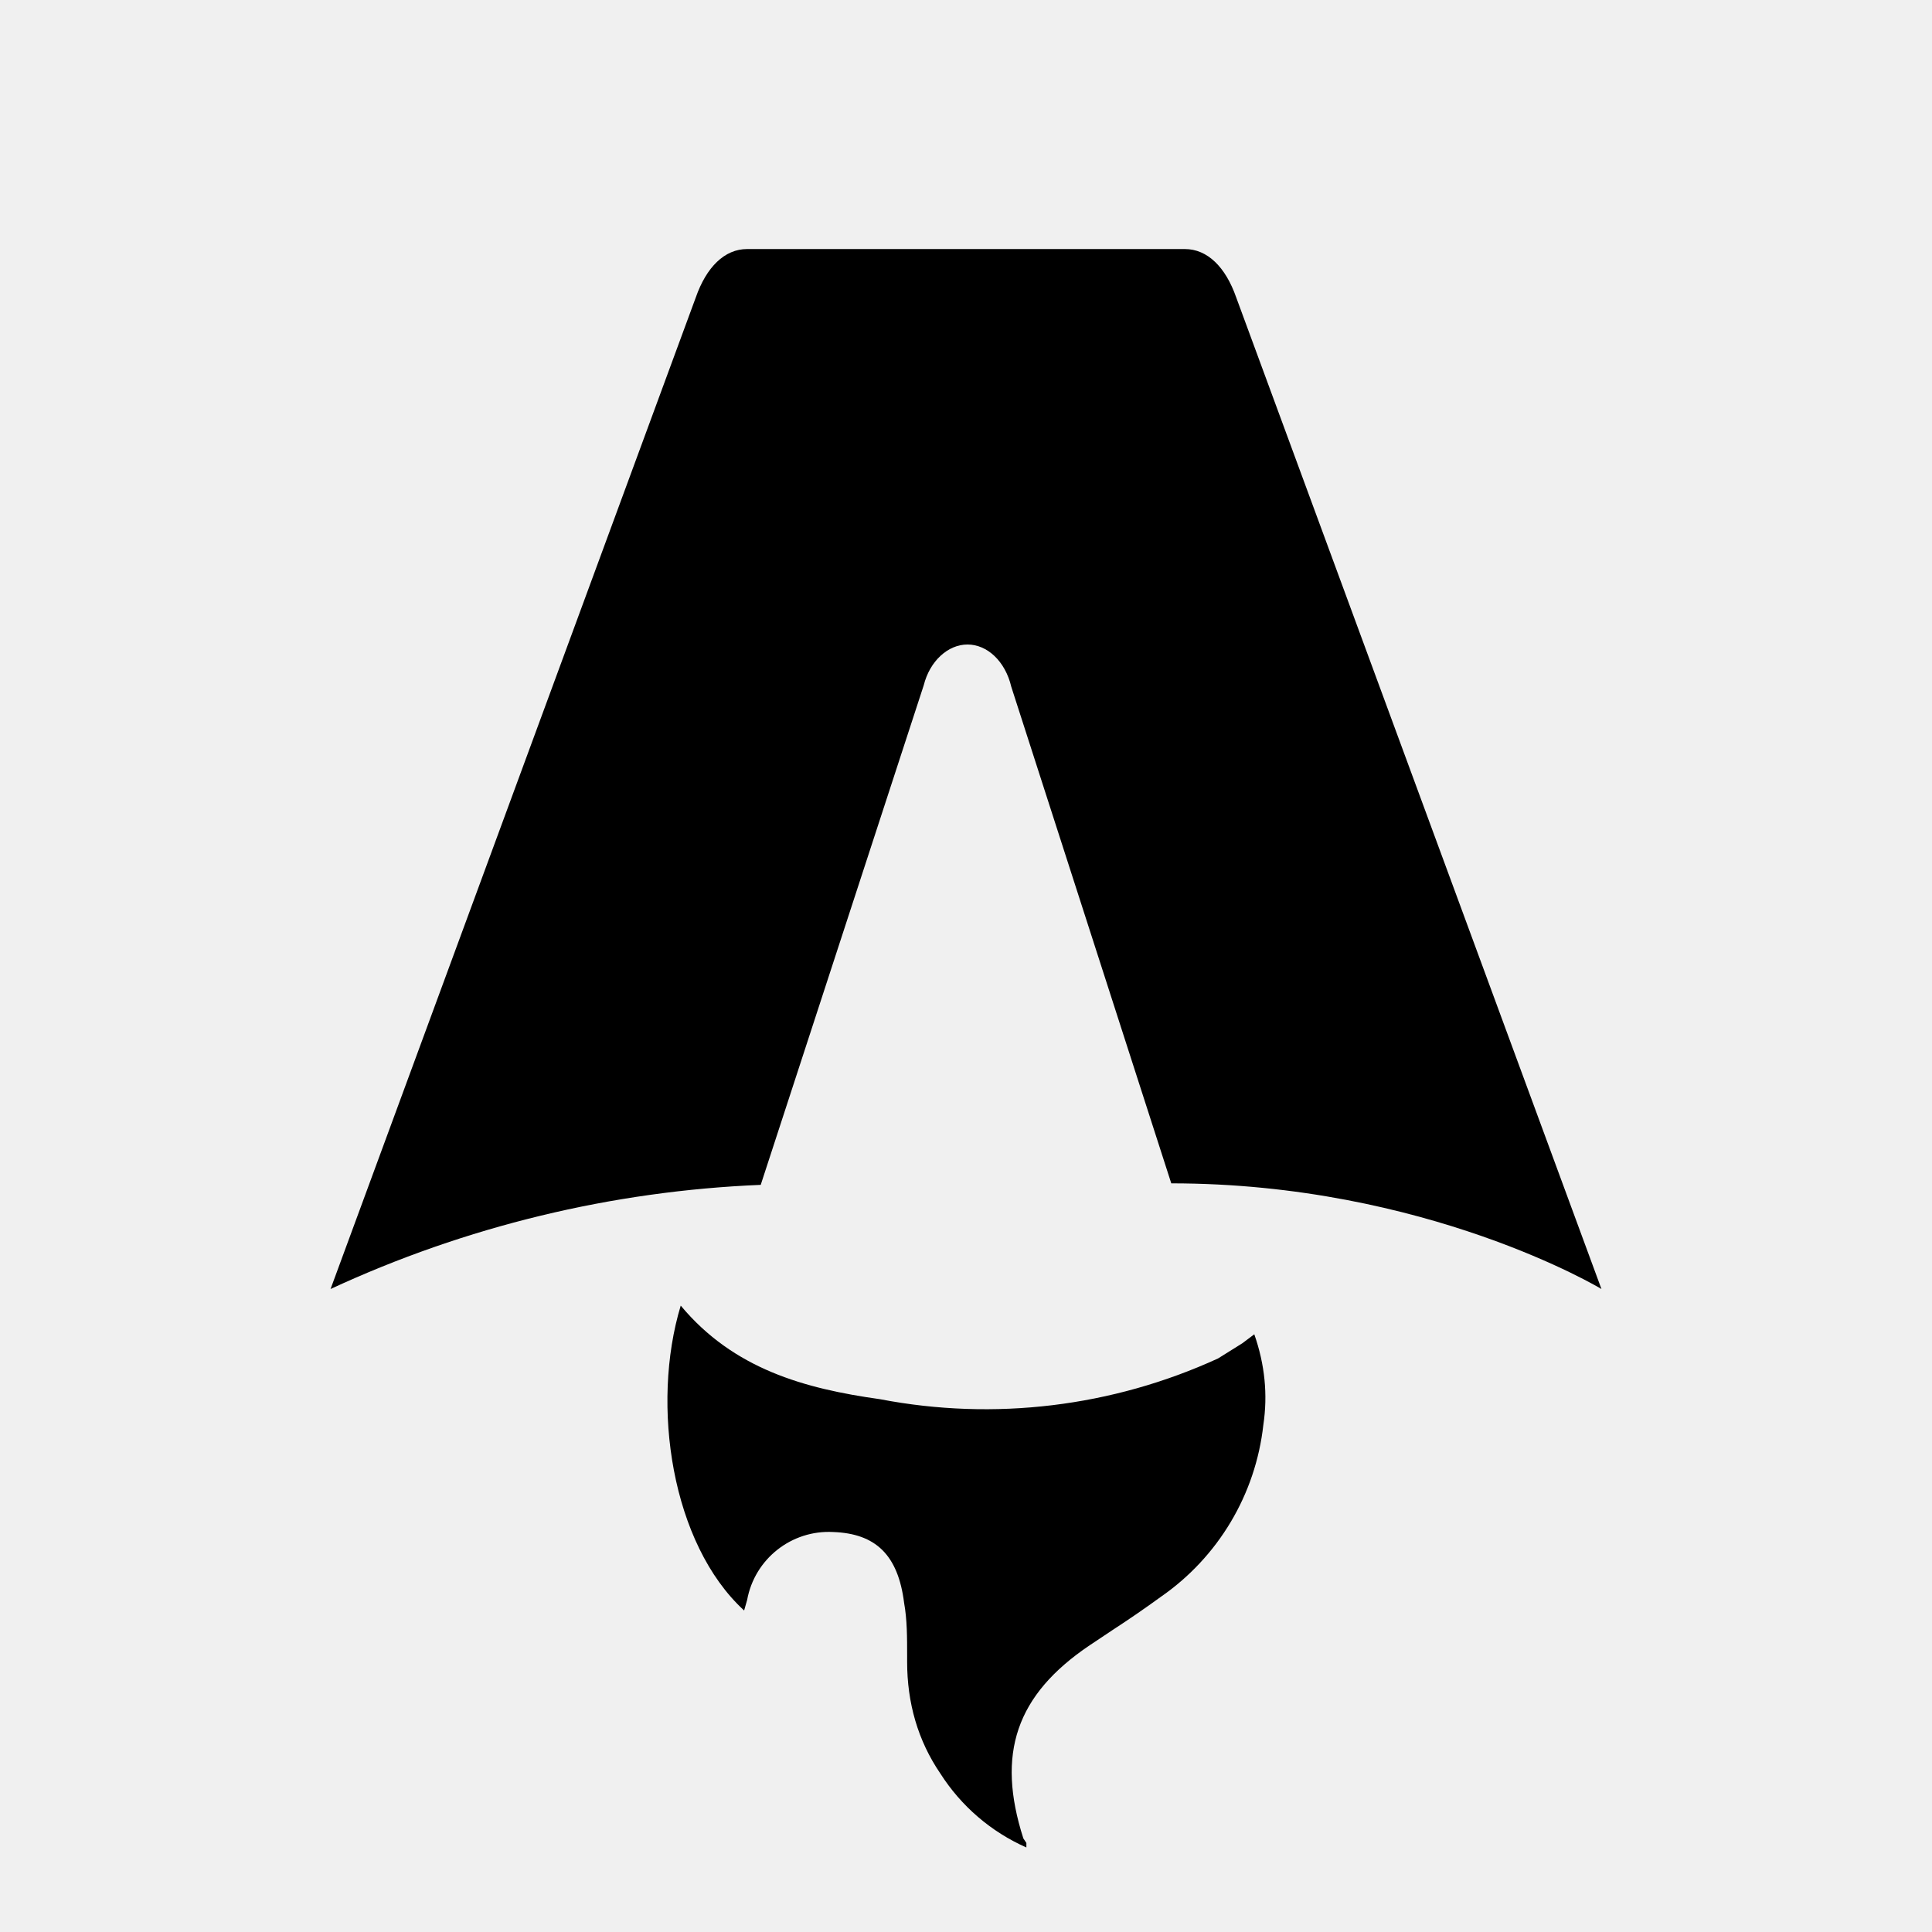
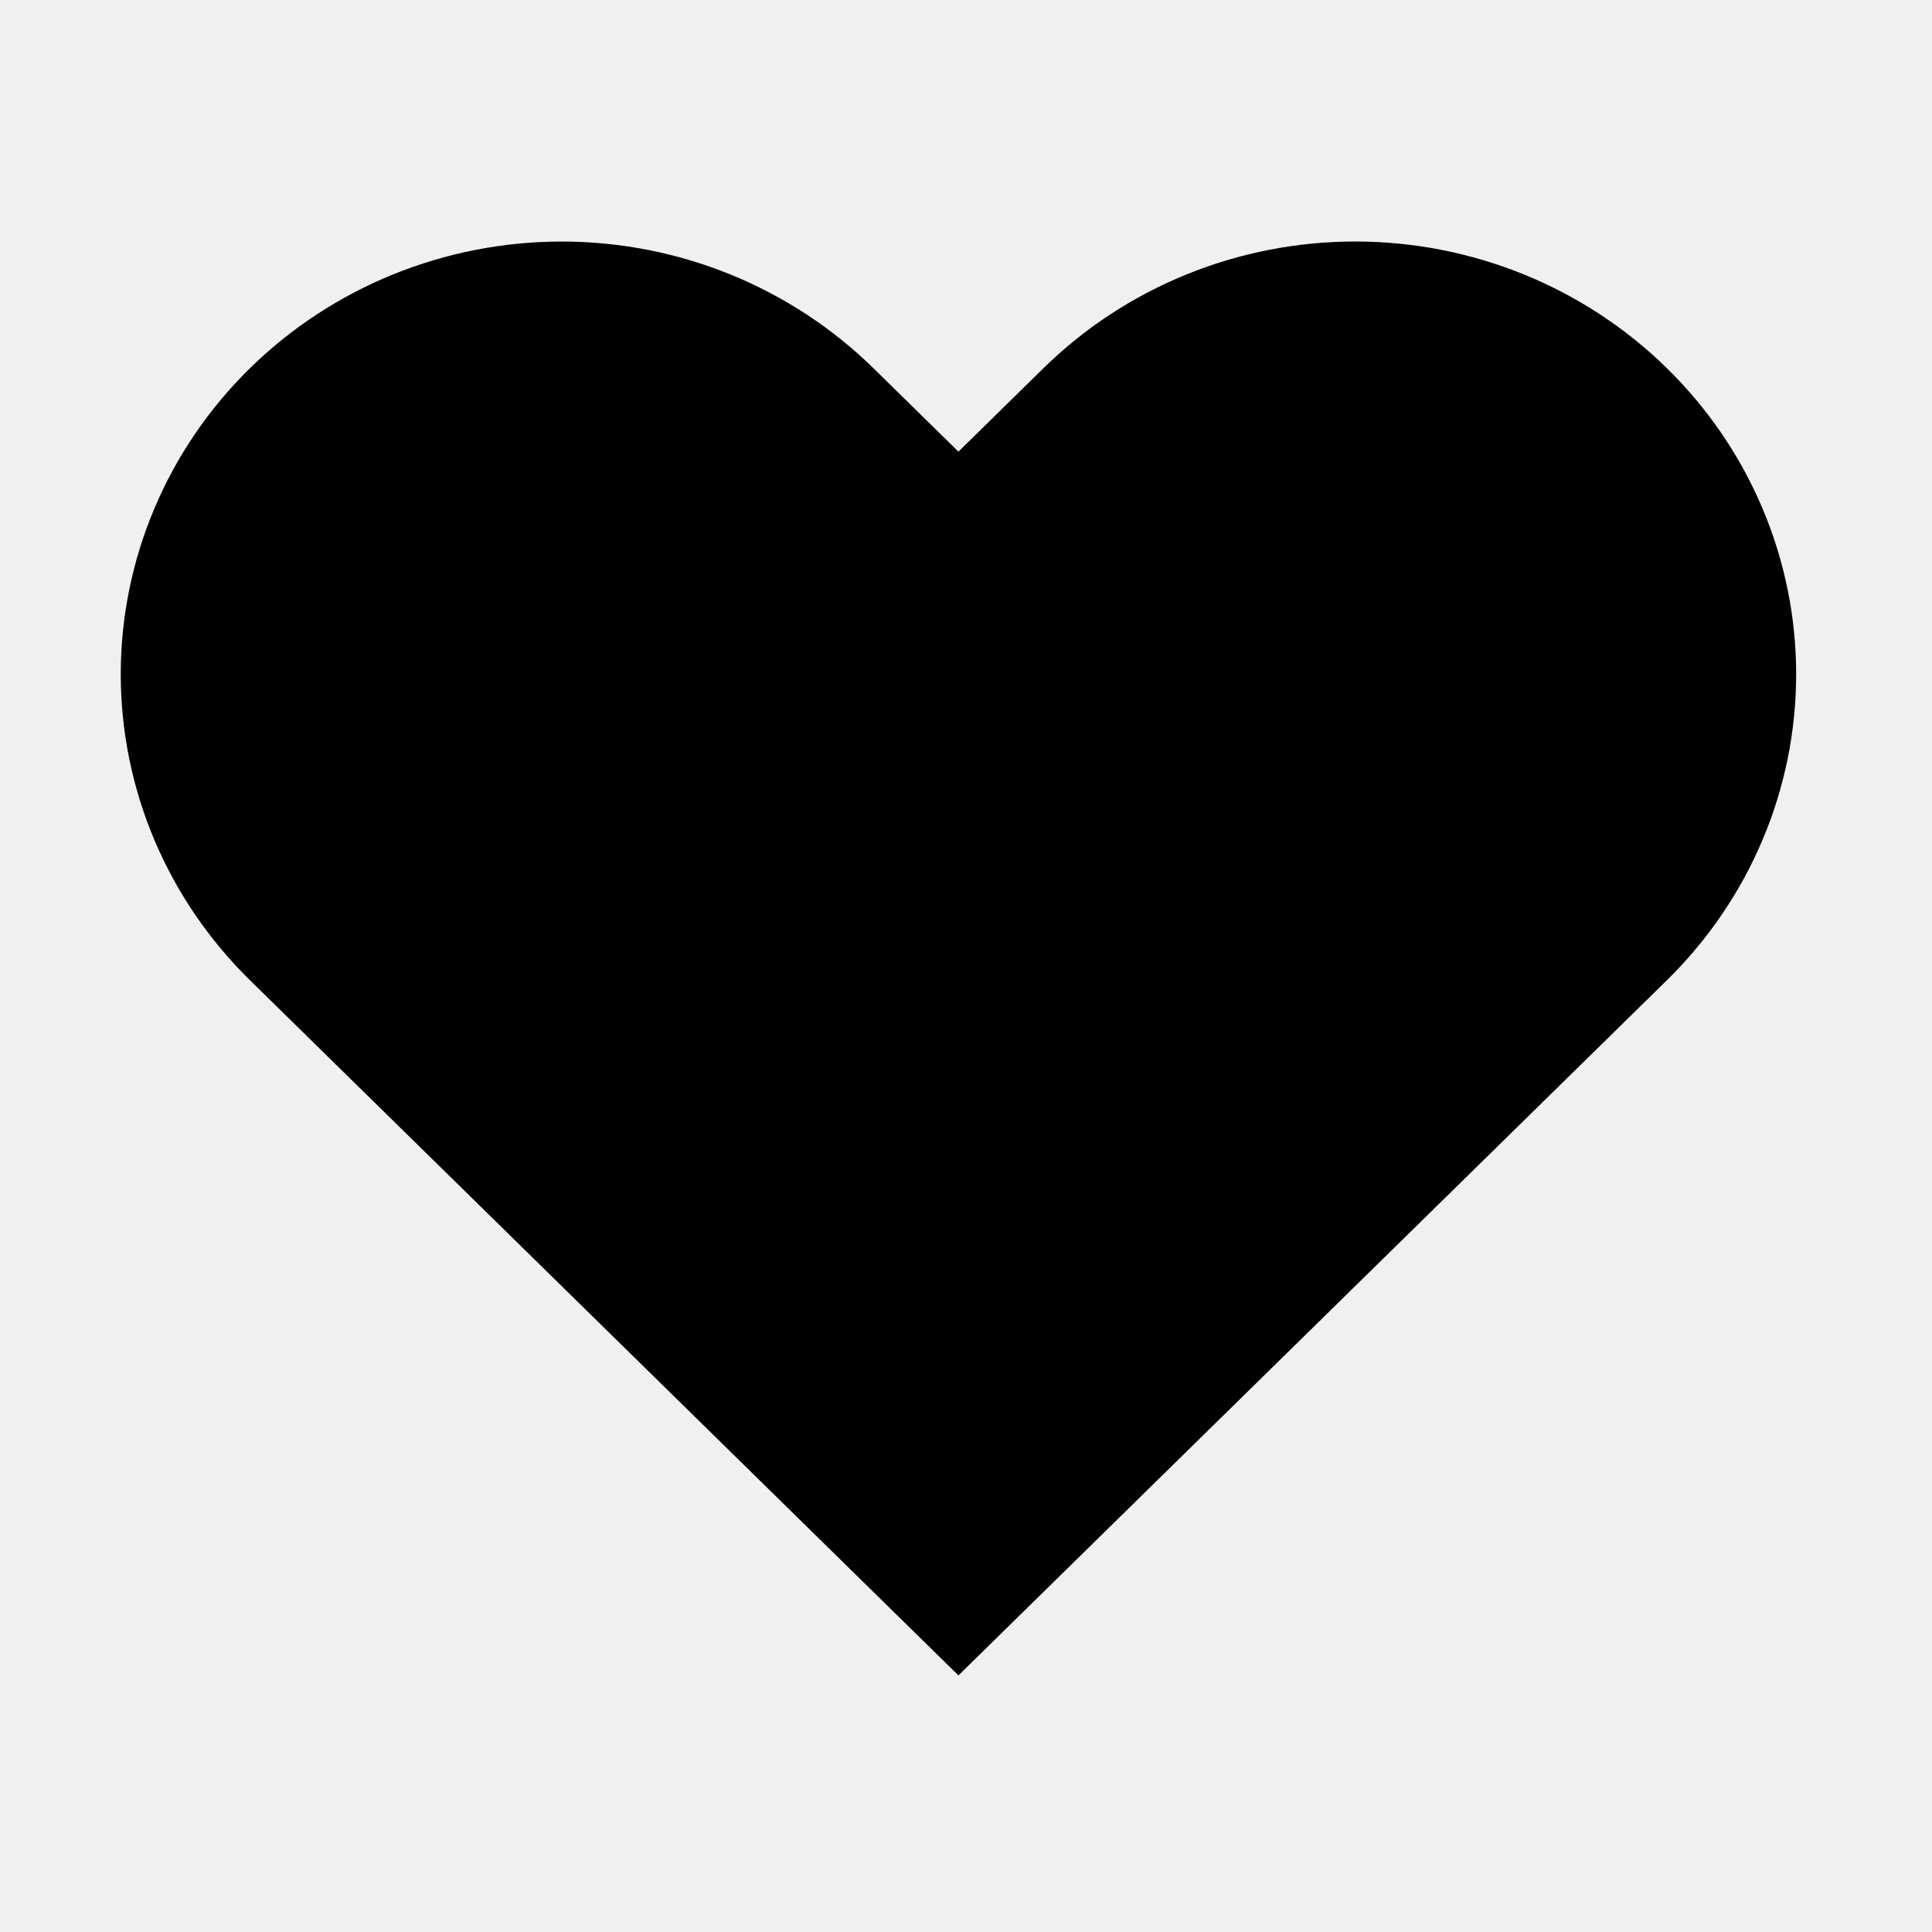
<svg xmlns="http://www.w3.org/2000/svg" fill="none" viewBox="0 0 128 128">
-   <path d="M50.4 78.5a75.1 75.1 0 0 0-28.5 6.9l24.2-65.7c.7-2 1.9-3.2 3.4-3.2h29c1.5 0 2.7 1.2 3.4 3.2l24.2 65.7s-11.6-7-28.5-7L67 45.5c-.4-1.7-1.6-2.8-2.9-2.8-1.3 0-2.5 1.1-2.9 2.7L50.4 78.5Zm-1.1 28.2Zm-4.2-20.2c-2 6.6-.6 15.8 4.2 20.2a17.5 17.5 0 0 1 .2-.7 5.5 5.5 0 0 1 5.7-4.5c2.8.1 4.3 1.5 4.7 4.7.2 1.1.2 2.3.2 3.5v.4c0 2.7.7 5.2 2.2 7.4a13 13 0 0 0 5.7 4.9v-.3l-.2-.3c-1.8-5.6-.5-9.5 4.4-12.8l1.5-1a73 73 0 0 0 3.2-2.2 16 16 0 0 0 6.8-11.4c.3-2 .1-4-.6-6l-.8.6-1.6 1a37 37 0 0 1-22.4 2.7c-5-.7-9.7-2-13.2-6.2Z" />
+   <path d="M110.441 24.399C107.729 21.736 104.508 19.624 100.964 18.183C97.42 16.742 93.621 16 89.784 16C85.948 16 82.149 16.742 78.604 18.183C75.06 19.624 71.84 21.736 69.127 24.399L63.499 29.922L57.87 24.399C52.391 19.023 44.961 16.003 37.213 16.003C29.465 16.003 22.035 19.023 16.556 24.399C11.078 29.774 8 37.066 8 44.668C8 52.271 11.078 59.562 16.556 64.938L63.499 111L110.441 64.938C113.154 62.276 115.307 59.116 116.775 55.639C118.244 52.161 119 48.433 119 44.668C119 40.904 118.244 37.176 116.775 33.698C115.307 30.22 113.154 27.06 110.441 24.399Z" />
  <style>
-         path { fill: #000; }
-         @media (prefers-color-scheme: dark) {
-             path { fill: #FFF; }
-         }
-     </style>
+     path {  fill: #000; }
+     @media (prefers-color-scheme: dark) {
+       path { fill: #FFF; }
+     }
+   </style>
</svg>
